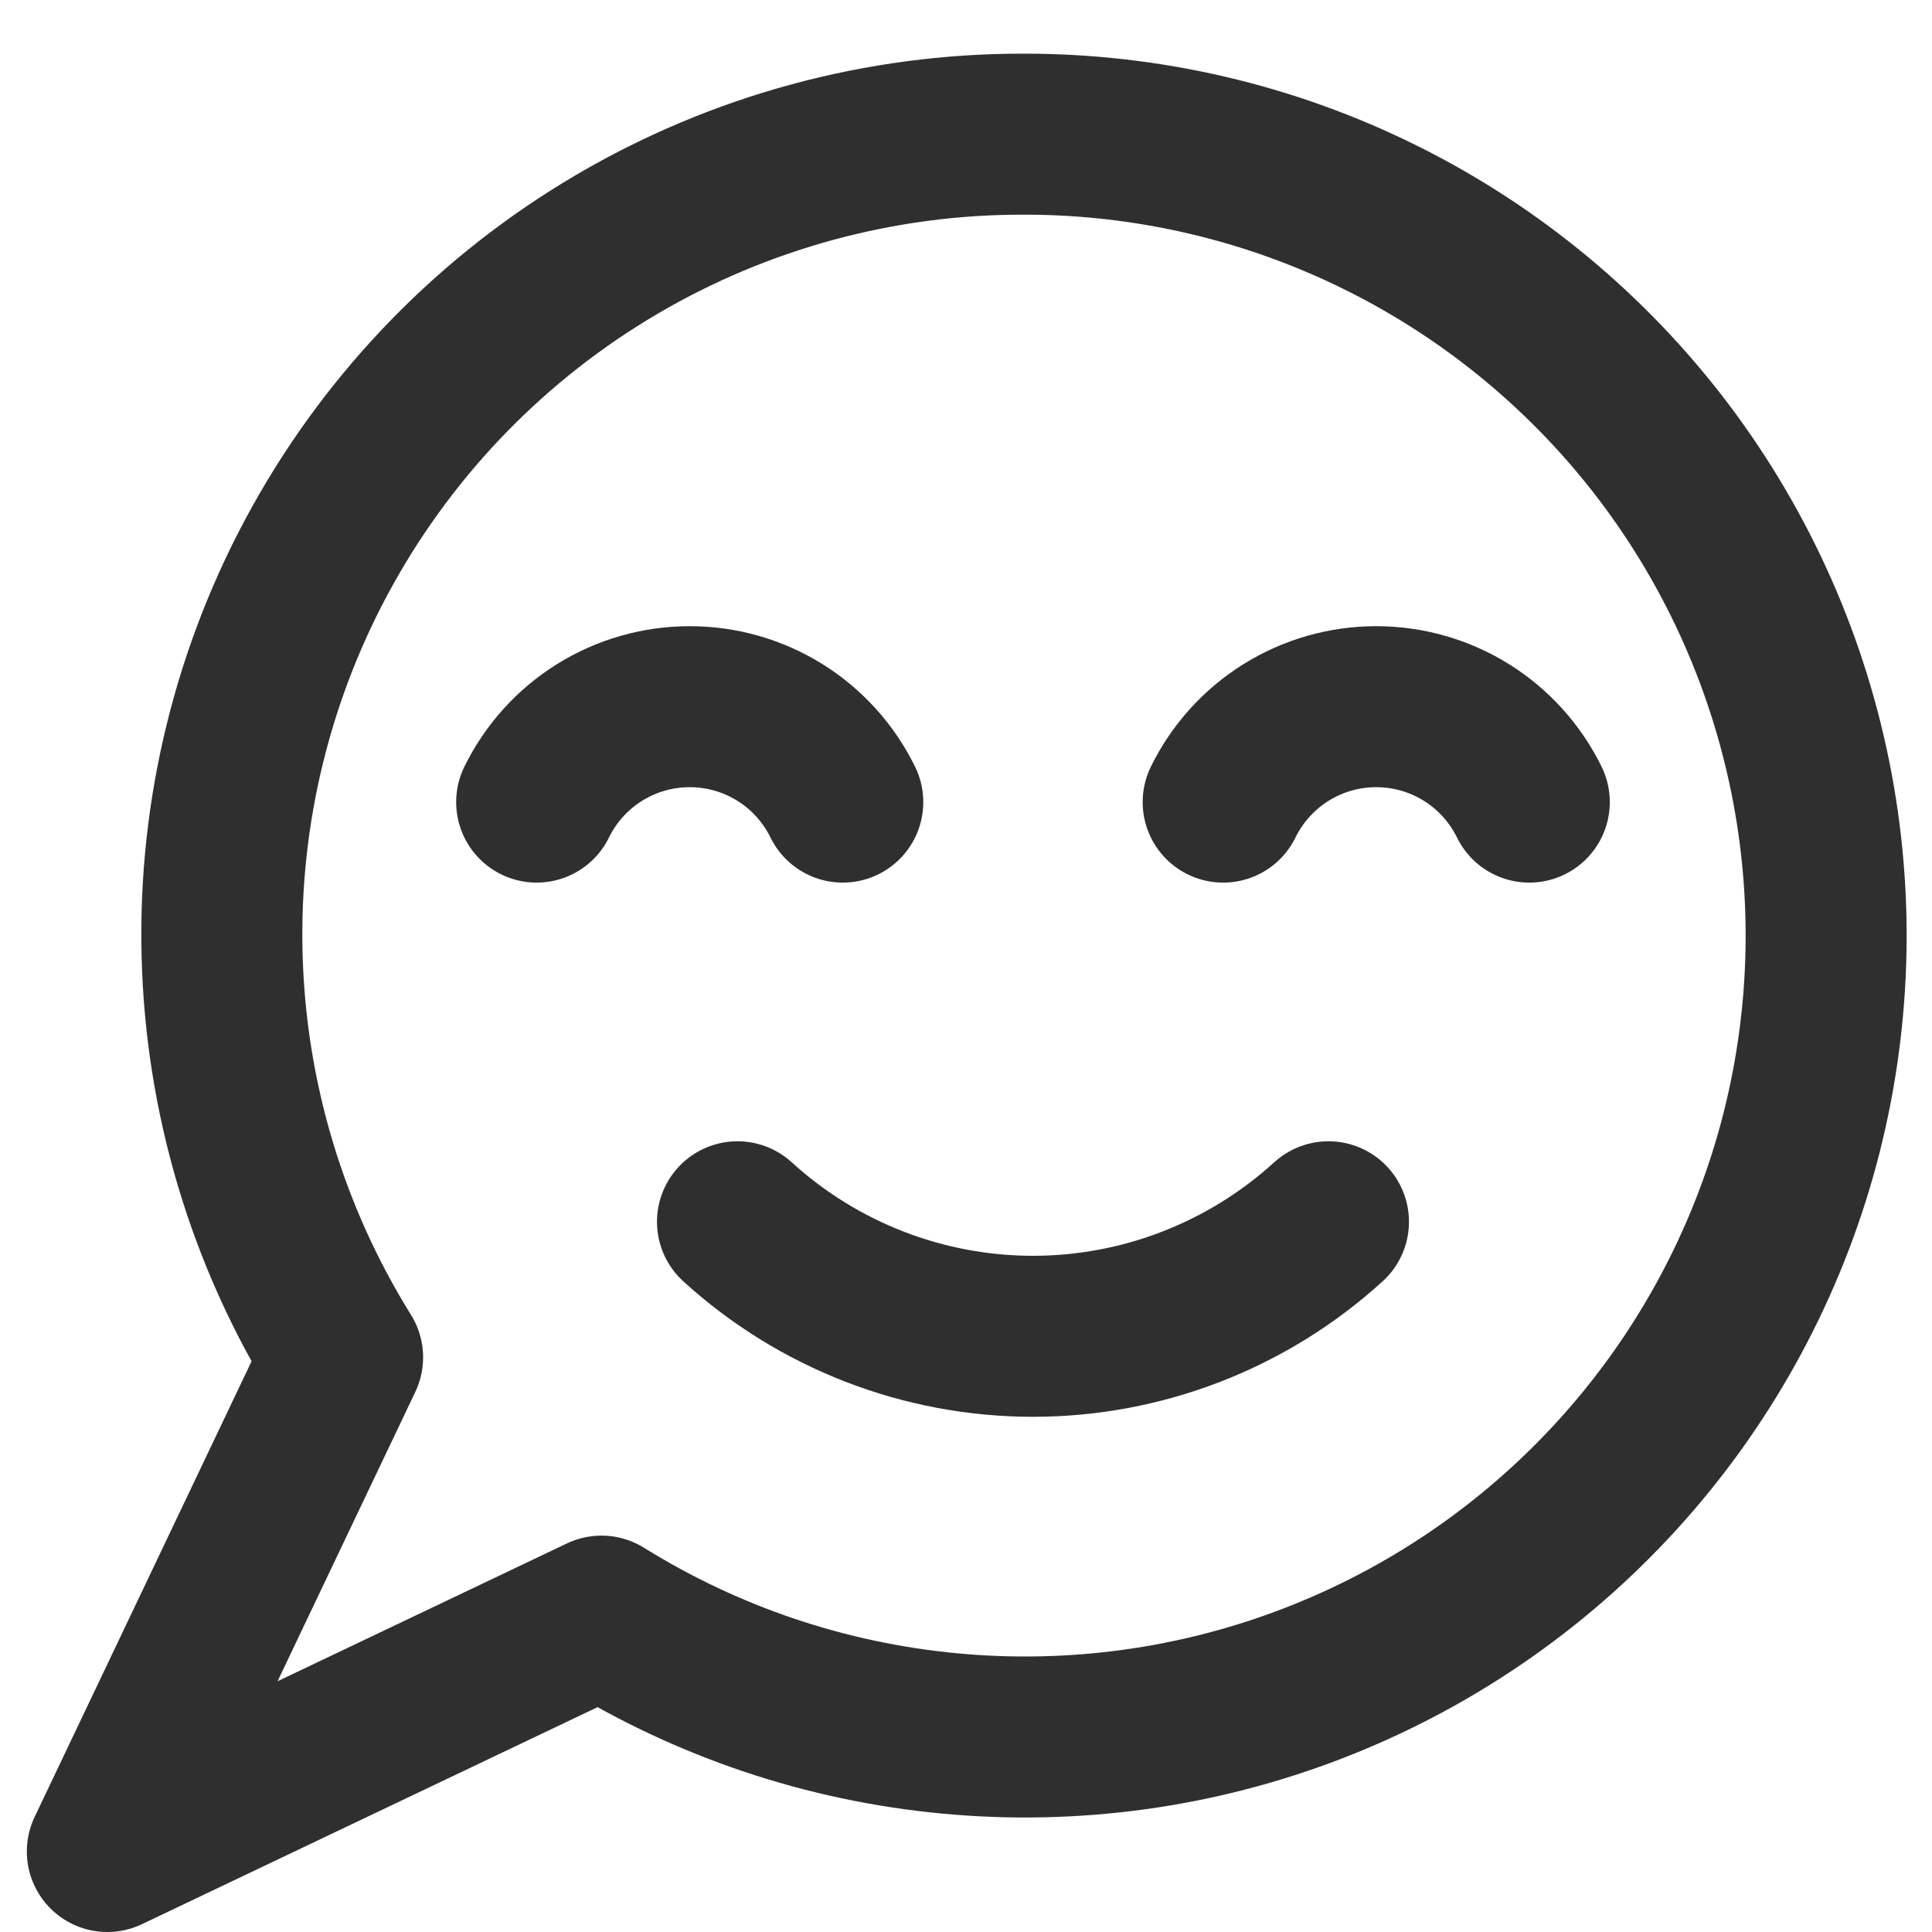
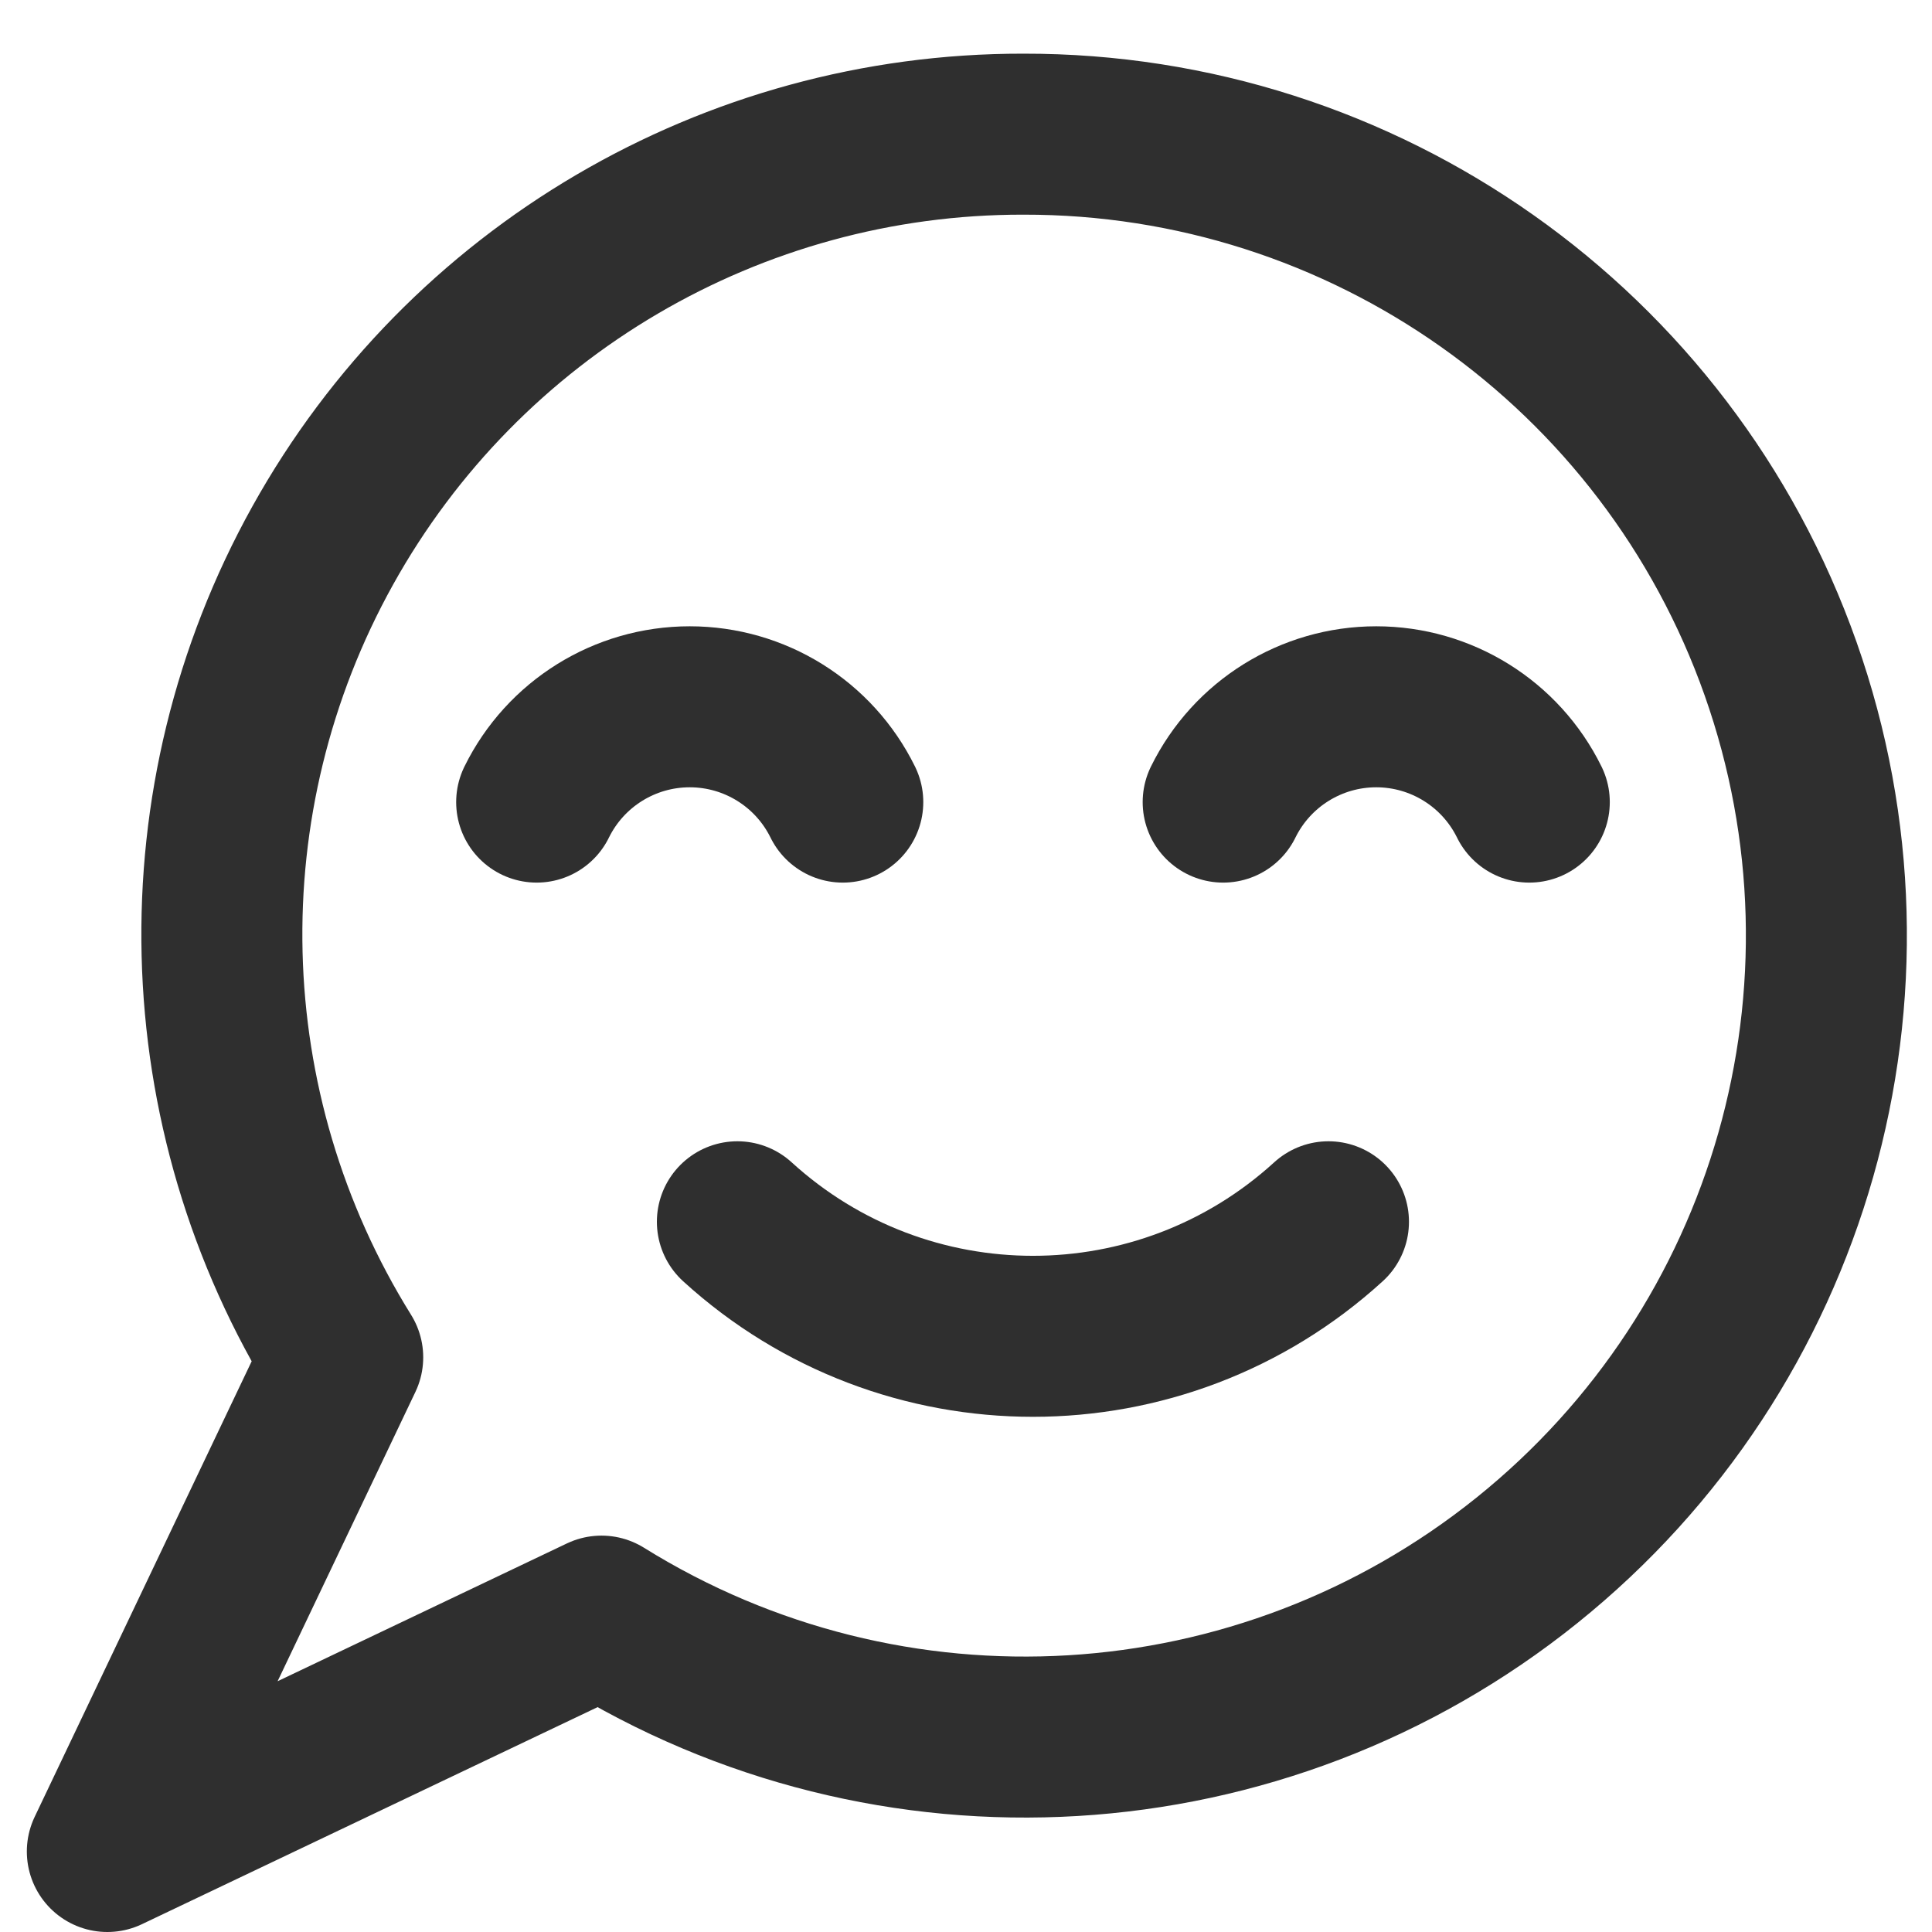
- <svg xmlns="http://www.w3.org/2000/svg" width="18" height="18" viewBox="0 0 18 18" fill="none" shape-rendering="geometricPrecision">
-   <path d="M9.533 1.25C8.203 1.248 6.896 1.602 5.748 2.276C4.601 2.949 3.654 3.918 3.007 5.081C2.36 6.243 2.036 7.558 2.069 8.888C2.101 10.219 2.489 11.516 3.192 12.646L1 17.25L5.604 15.057C6.586 15.668 7.696 16.042 8.847 16.15C9.998 16.259 11.159 16.099 12.237 15.682C13.316 15.265 14.283 14.604 15.062 13.75C15.842 12.896 16.412 11.873 16.729 10.761C17.045 9.649 17.099 8.478 16.886 7.342C16.673 6.205 16.199 5.134 15.502 4.212C14.804 3.29 13.902 2.542 12.866 2.028C11.831 1.514 10.69 1.248 9.533 1.25Z" stroke="#2f2f2f" stroke-width="1.5" stroke-linecap="round" stroke-linejoin="round" vector-effect="non-scaling-stroke" />
-   <path d="M7.852 7.473C7.721 7.206 7.518 6.981 7.266 6.824C7.014 6.667 6.723 6.584 6.426 6.584C6.129 6.584 5.838 6.667 5.586 6.824C5.334 6.981 5.131 7.206 5 7.473" stroke="#2f2f2f" stroke-width="1.5" stroke-linecap="round" stroke-linejoin="round" vector-effect="non-scaling-stroke" />
-   <path d="M14.248 7.473C14.117 7.206 13.914 6.981 13.662 6.824C13.41 6.667 13.119 6.584 12.822 6.584C12.525 6.584 12.234 6.667 11.982 6.824C11.73 6.981 11.527 7.206 11.396 7.473" stroke="#2f2f2f" stroke-width="1.5" stroke-linecap="round" stroke-linejoin="round" vector-effect="non-scaling-stroke" />
-   <path d="M6.871 11.383C7.623 12.069 8.605 12.45 9.624 12.45C10.642 12.45 11.624 12.069 12.377 11.383" stroke="#2f2f2f" stroke-width="1.5" stroke-linecap="round" stroke-linejoin="round" vector-effect="non-scaling-stroke" />
+ <svg fill="none" shape-rendering="geometricPrecision" viewBox="0 0 18 18">
+   <path stroke="#2f2f2f" stroke-linecap="round" stroke-linejoin="round" stroke-width="1.5" d="M9.533 1.25a7.456 7.456 0 0 0-6.34 11.396L1 17.25l4.604-2.193A7.467 7.467 0 1 0 9.534 1.25" vector-effect="non-scaling-stroke" />
+   <path stroke="#2f2f2f" stroke-linecap="round" stroke-linejoin="round" stroke-width="1.5" d="M7.852 7.473a1.589 1.589 0 0 0-2.852 0m9.248 0a1.589 1.589 0 0 0-2.852 0m-4.526 3.91a4.086 4.086 0 0 0 5.507 0" vector-effect="non-scaling-stroke" />
</svg>
